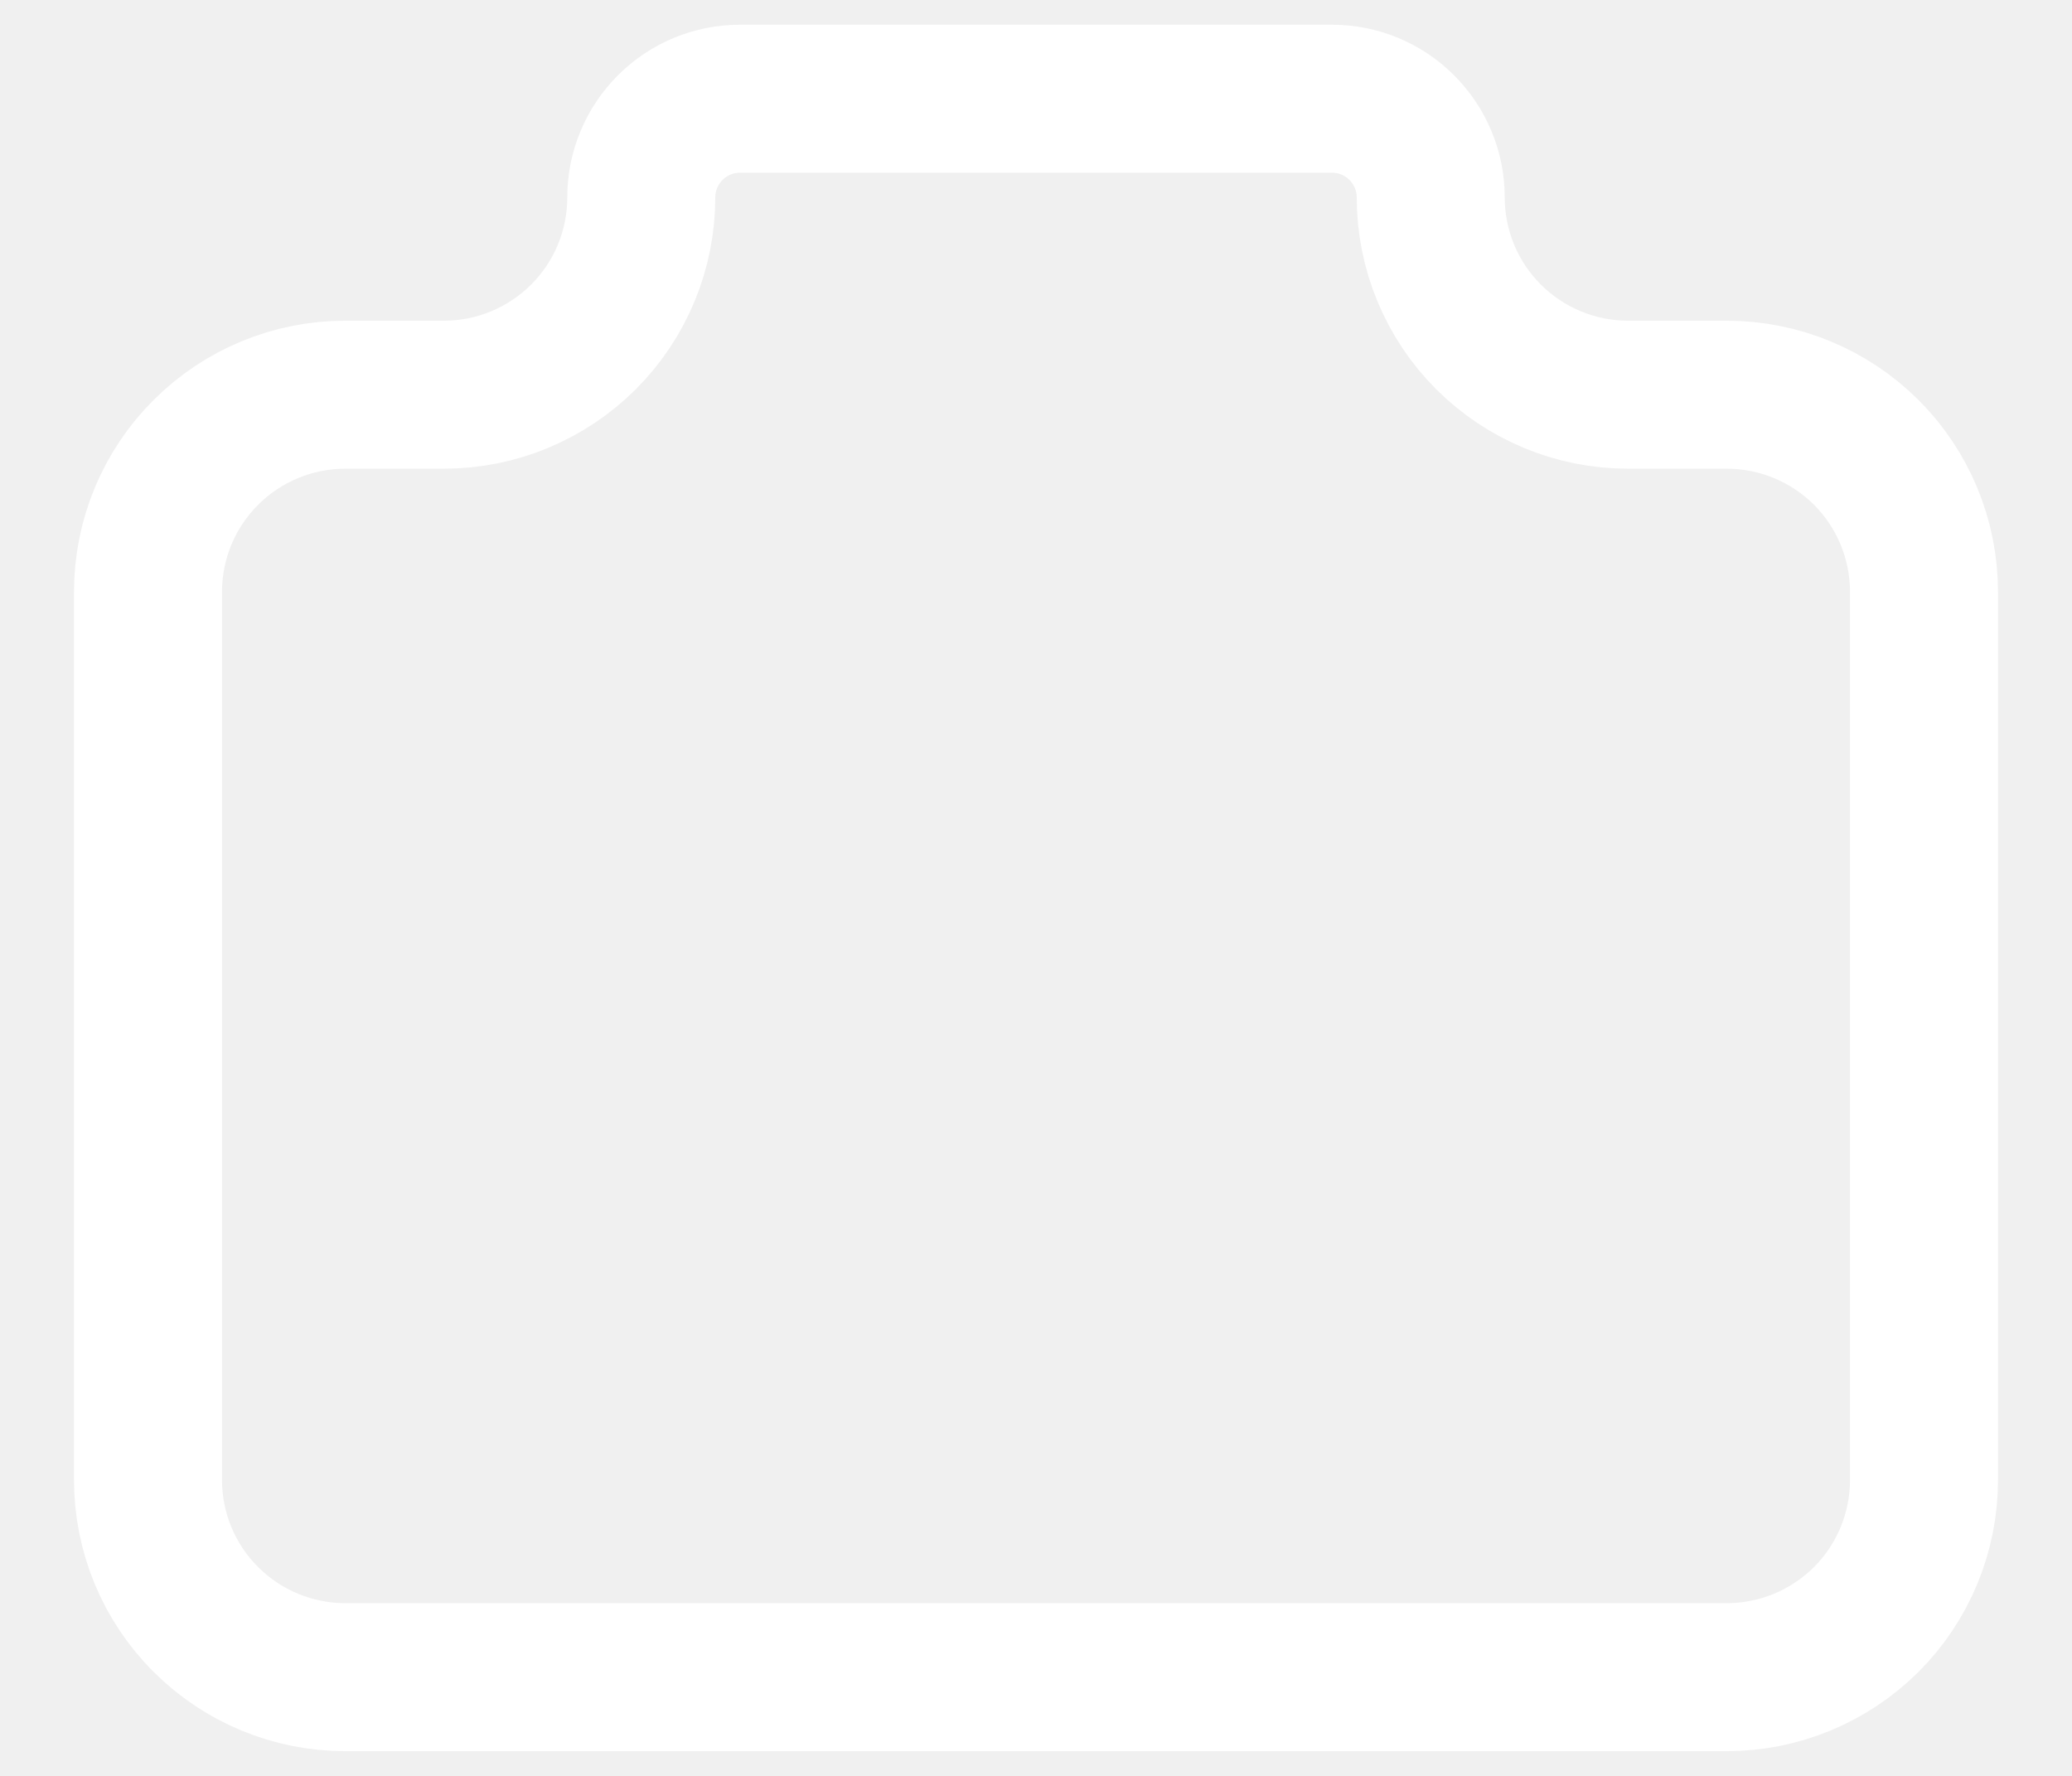
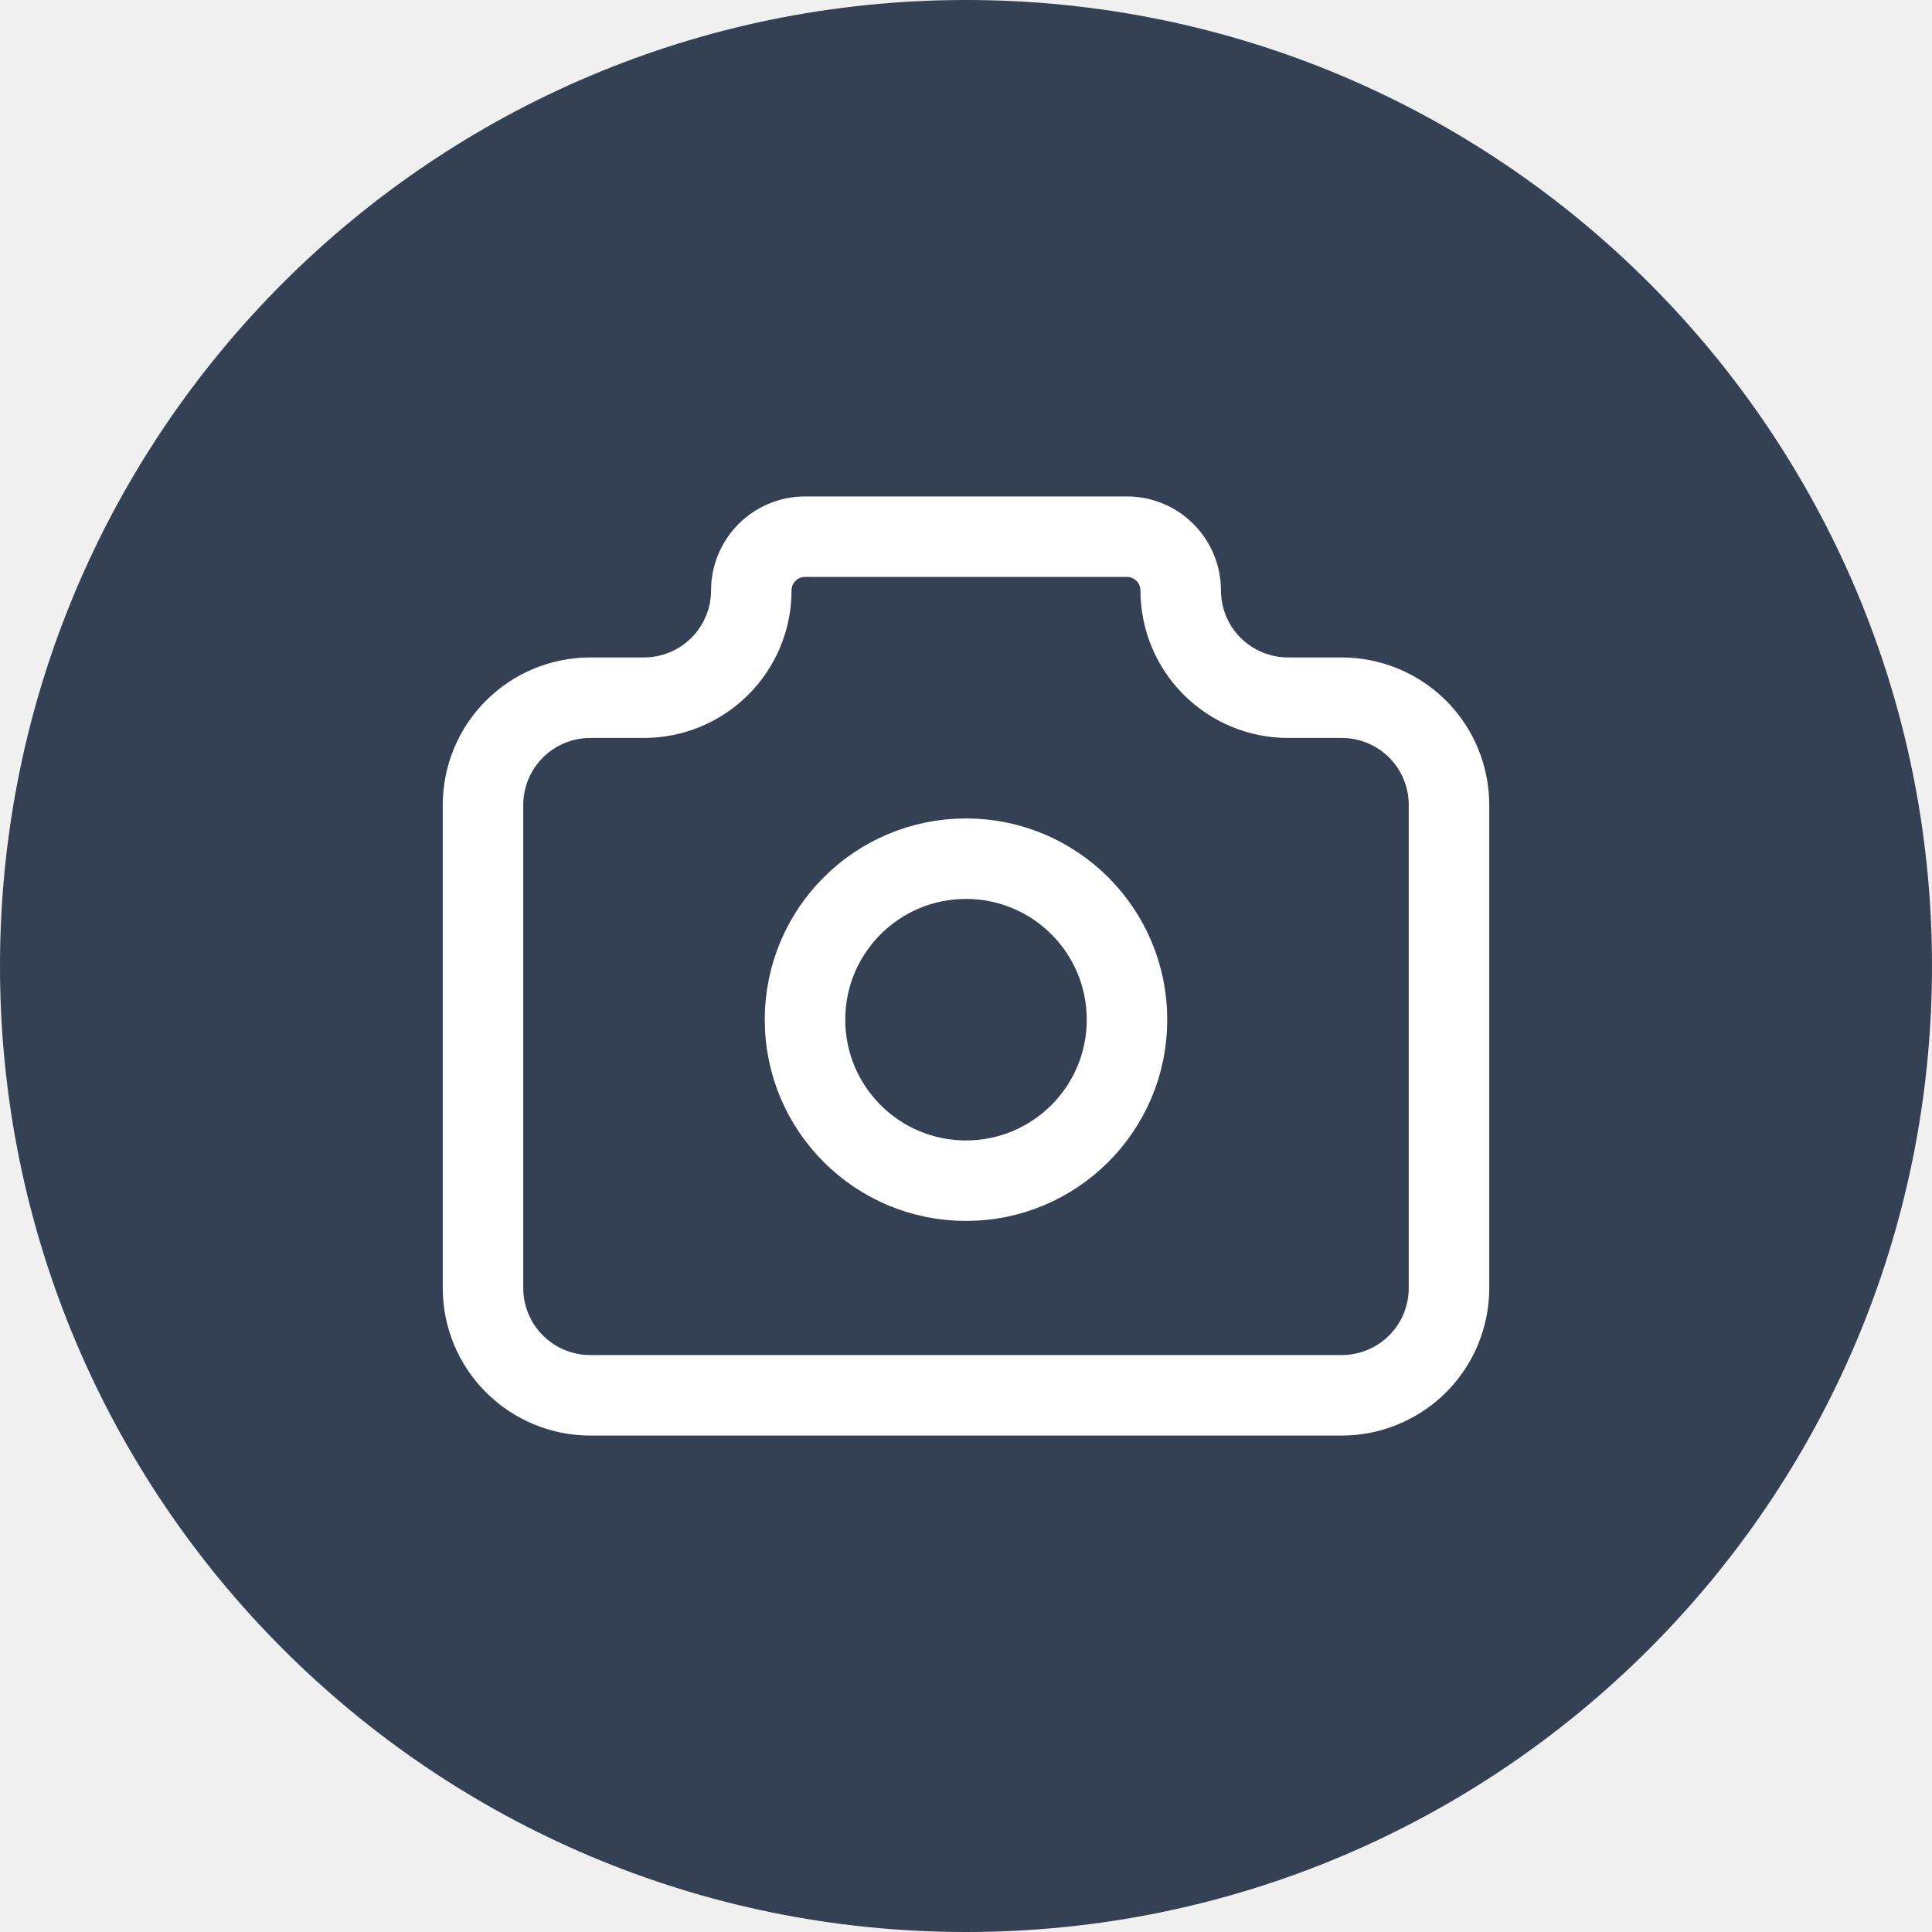
- <svg xmlns="http://www.w3.org/2000/svg" width="14" height="12" viewBox="0 0 14 12" fill="none">
-   <path d="M2.333 2.667H3C3.354 2.667 3.693 2.526 3.943 2.276C4.193 2.026 4.333 1.687 4.333 1.333C4.333 1.156 4.404 0.987 4.529 0.862C4.654 0.737 4.823 0.667 5 0.667H9C9.177 0.667 9.346 0.737 9.471 0.862C9.596 0.987 9.667 1.156 9.667 1.333C9.667 1.687 9.807 2.026 10.057 2.276C10.307 2.526 10.646 2.667 11 2.667H11.667C12.02 2.667 12.359 2.807 12.61 3.057C12.86 3.307 13 3.646 13 4V10C13 10.354 12.86 10.693 12.61 10.943C12.359 11.193 12.02 11.333 11.667 11.333H2.333C1.98 11.333 1.641 11.193 1.391 10.943C1.14 10.693 1 10.354 1 10V4C1 3.646 1.14 3.307 1.391 3.057C1.641 2.807 1.98 2.667 2.333 2.667" stroke="white" stroke-linecap="round" stroke-linejoin="round" />
+ <svg xmlns="http://www.w3.org/2000/svg" width="24" height="24" viewBox="0 0 24 24" fill="none">
+   <rect width="24" height="24" rx="12" fill="#344054" />
+   <path d="M7.333 8.667H8C8.354 8.667 8.693 8.526 8.943 8.276C9.193 8.026 9.333 7.687 9.333 7.333C9.333 7.157 9.404 6.987 9.529 6.862C9.654 6.737 9.823 6.667 10 6.667H14C14.177 6.667 14.346 6.737 14.471 6.862C14.596 6.987 14.667 7.157 14.667 7.333C14.667 7.687 14.807 8.026 15.057 8.276C15.307 8.526 15.646 8.667 16 8.667H16.667C17.02 8.667 17.359 8.807 17.61 9.057C17.86 9.307 18 9.646 18 10V16C18 16.354 17.86 16.693 17.61 16.943C17.359 17.193 17.02 17.333 16.667 17.333H7.333C6.98 17.333 6.641 17.193 6.391 16.943C6.14 16.693 6 16.354 6 16V10C6 9.646 6.14 9.307 6.391 9.057C6.641 8.807 6.98 8.667 7.333 8.667" stroke="white" stroke-linecap="round" stroke-linejoin="round" />
+   <path d="M12 14.667C13.105 14.667 14 13.771 14 12.667C14 11.562 13.105 10.667 12 10.667C10.895 10.667 10 11.562 10 12.667C10 13.771 10.895 14.667 12 14.667Z" stroke="white" stroke-linecap="round" stroke-linejoin="round" />
</svg>
